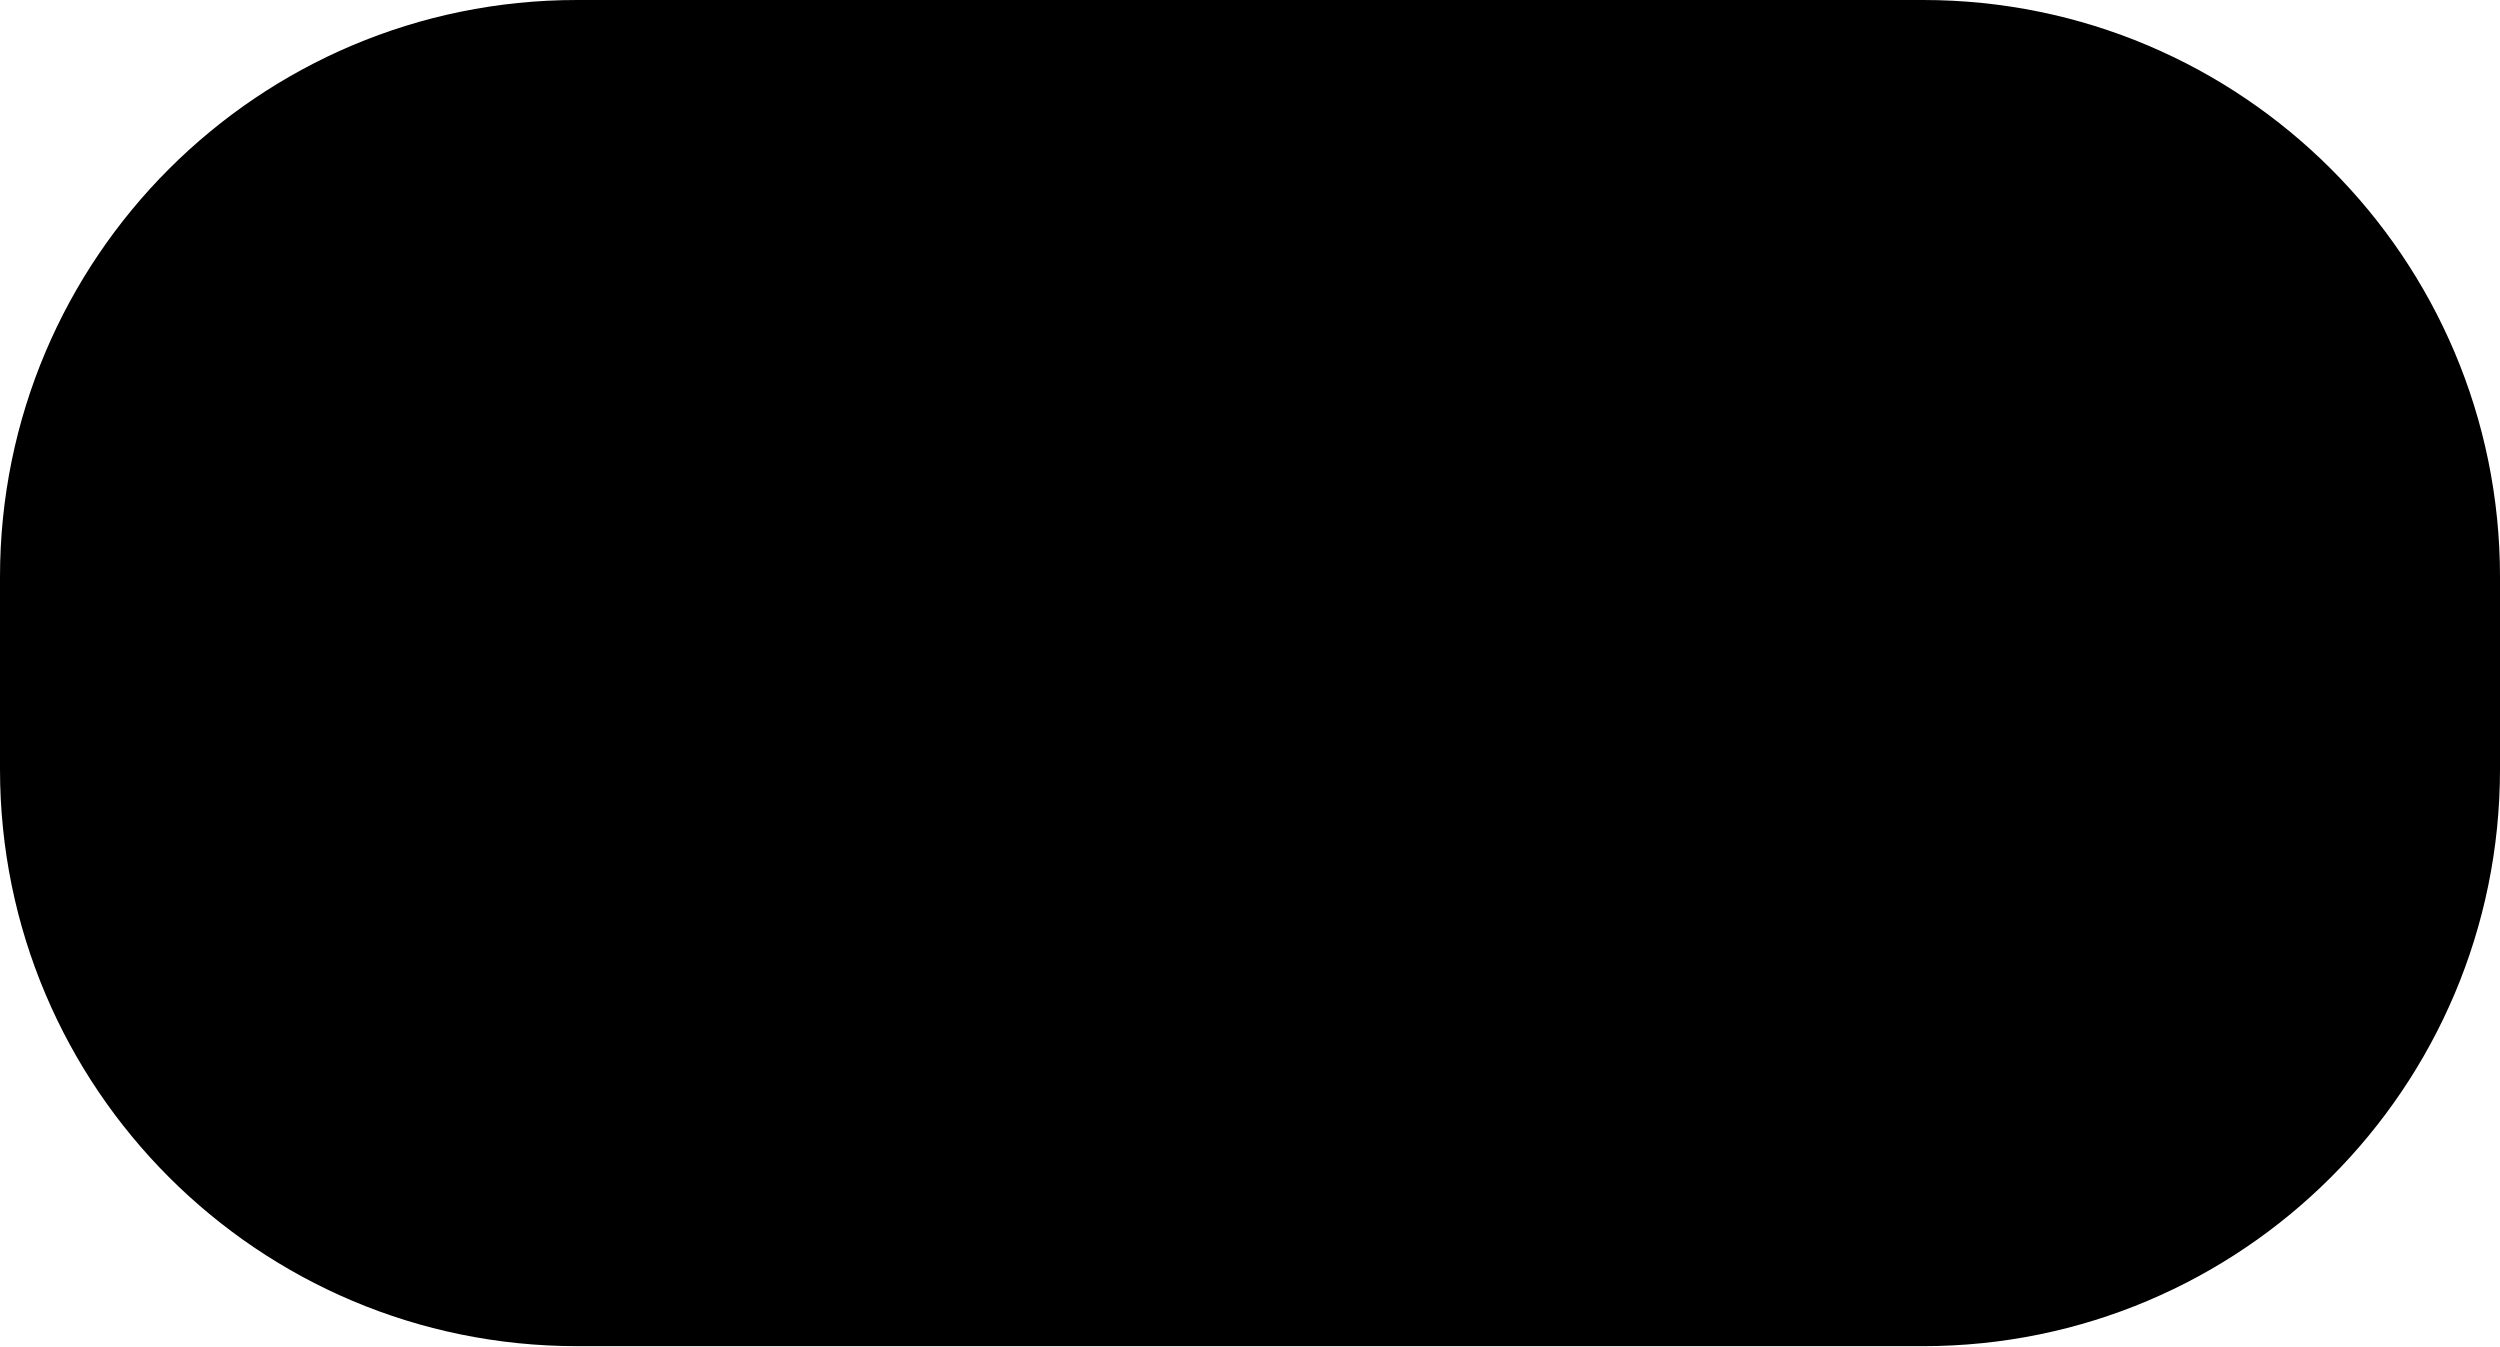
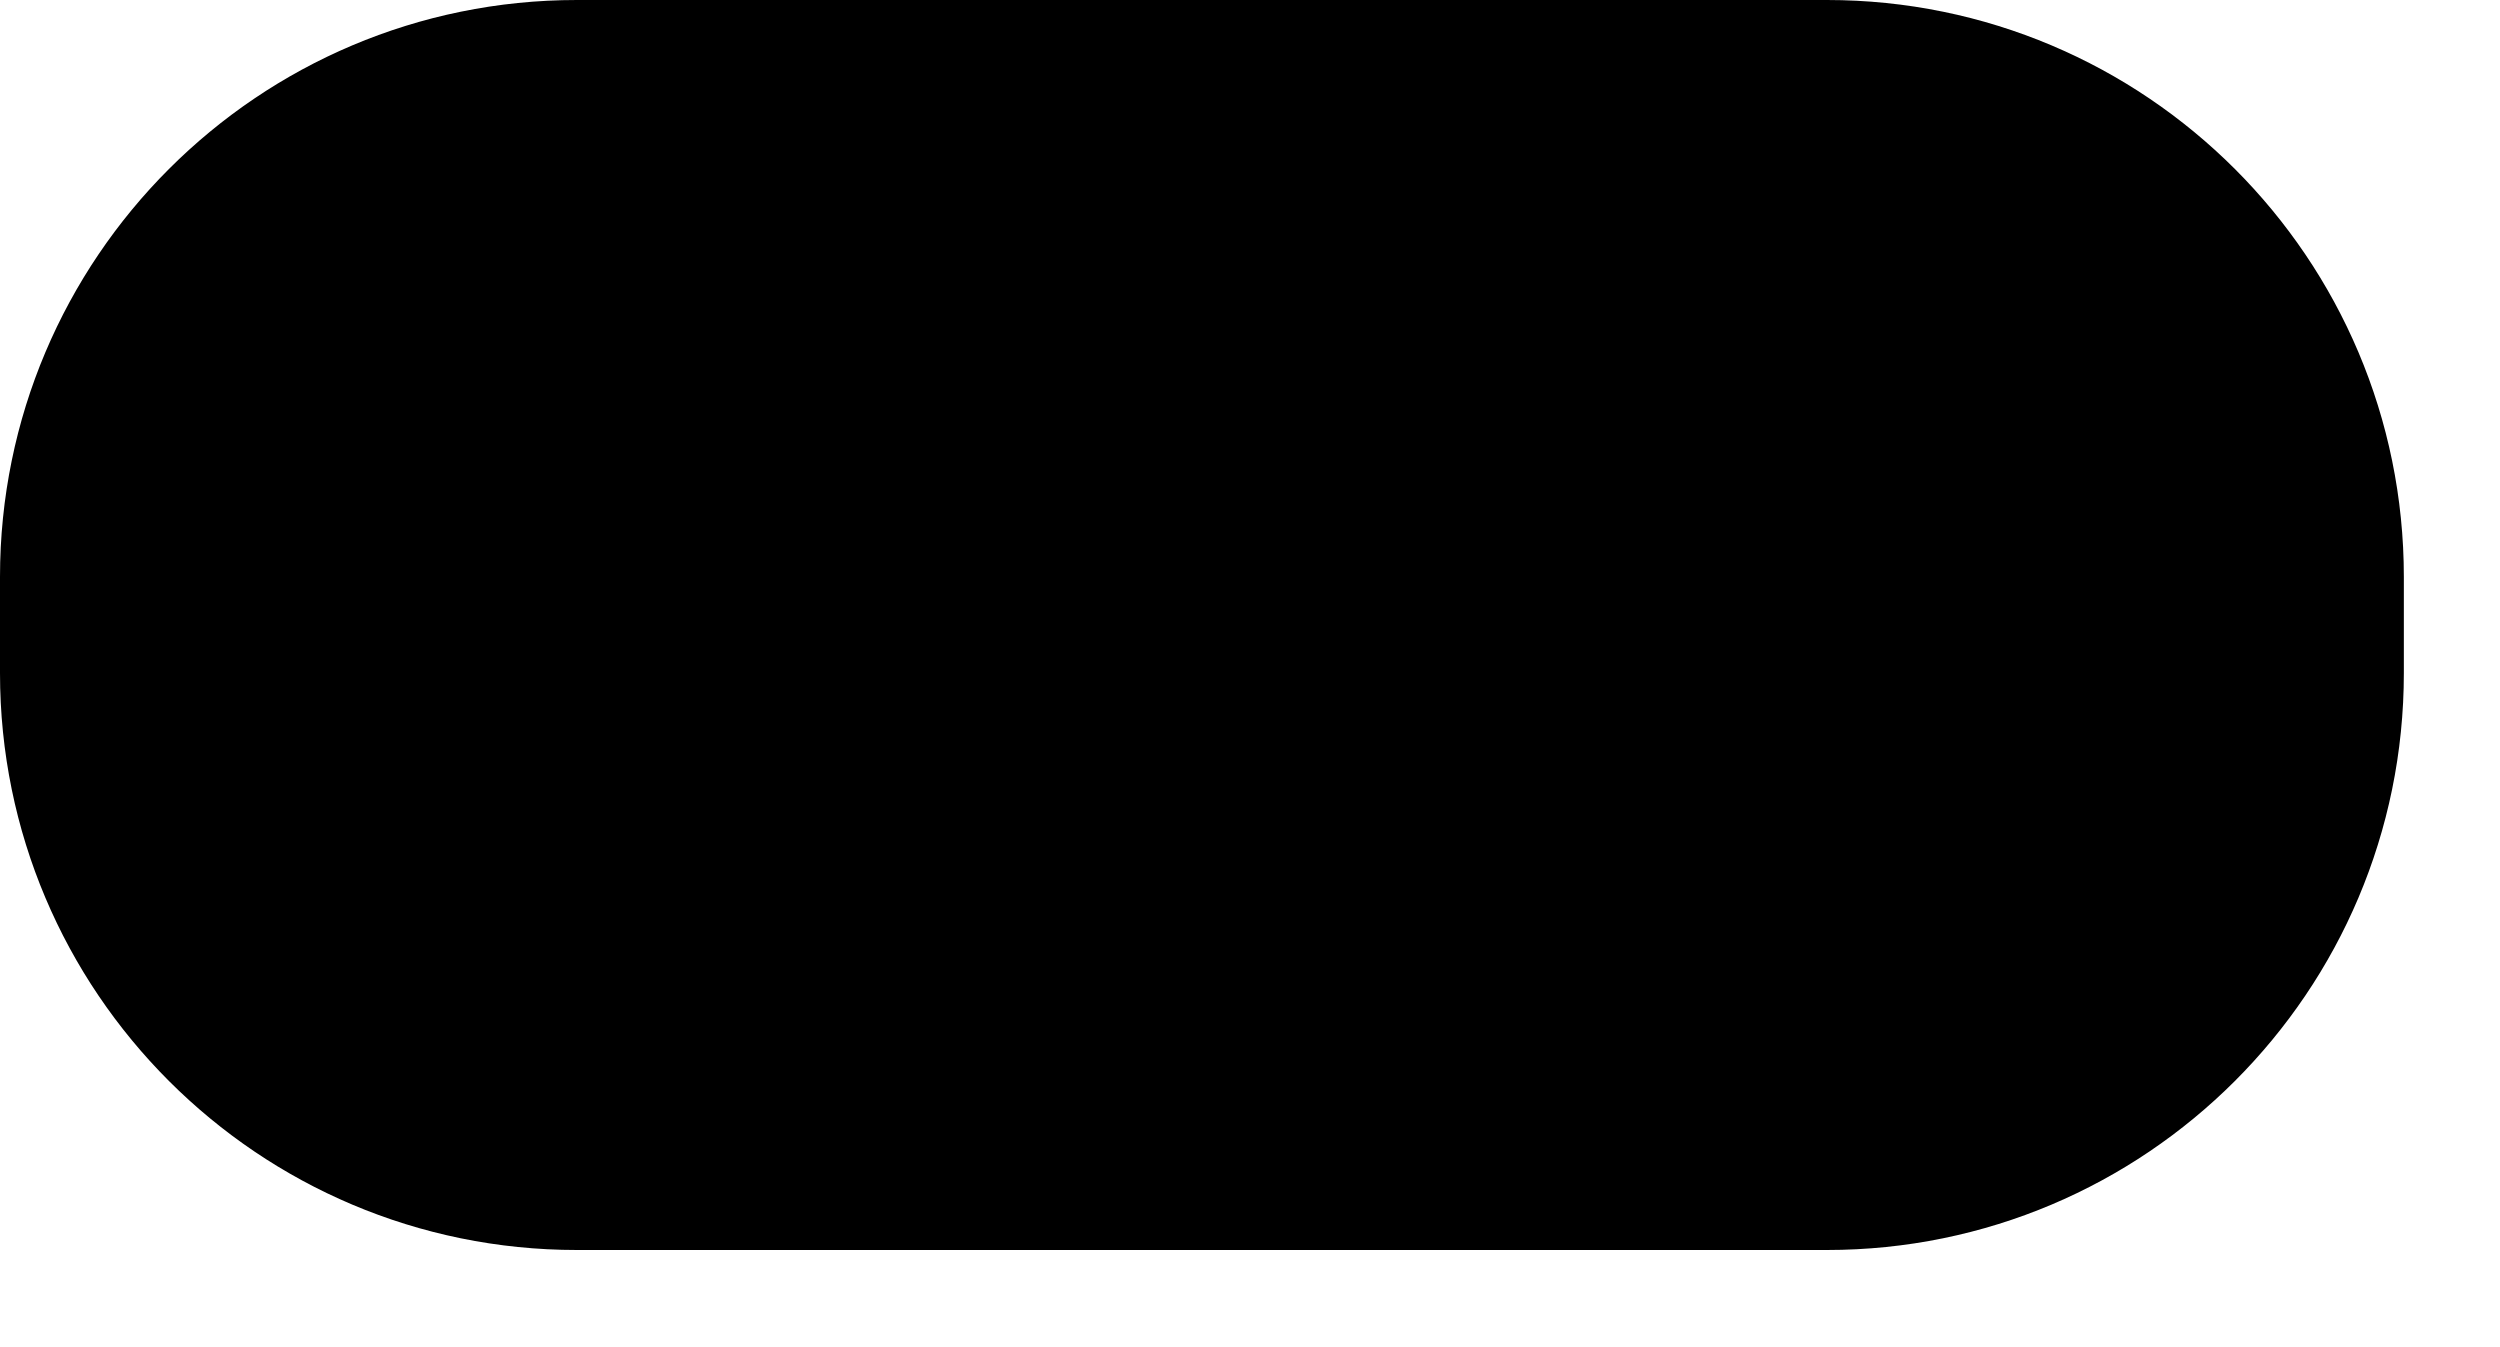
<svg xmlns="http://www.w3.org/2000/svg" width="26" height="14" viewBox="0 0 26 14">
-   <rect x="0.5" y="0.5" width="25" height="13" rx="5.5" stroke="currentColor" />
+   <rect x="0.5" y="0.5" width="24" height="12" rx="5.5" stroke="currentColor" stroke-width="1" />
  <path d="M13 2L13.754 3.942L15.324 2.573L15.089 4.642L17.115 4.16L15.945 5.883L17.963 6.397L16.127 7.38L17.675 8.773L15.592 8.789L16.316 10.743L14.464 9.789L14.197 11.855L13 10.15L11.803 11.855L11.536 9.789L9.684 10.743L10.408 8.789L8.325 8.773L9.873 7.38L8.036 6.397L10.055 5.883L8.885 4.16L10.911 4.642L10.676 2.573L12.246 3.942L13 2Z  " fill="currentColor" />
</svg>
